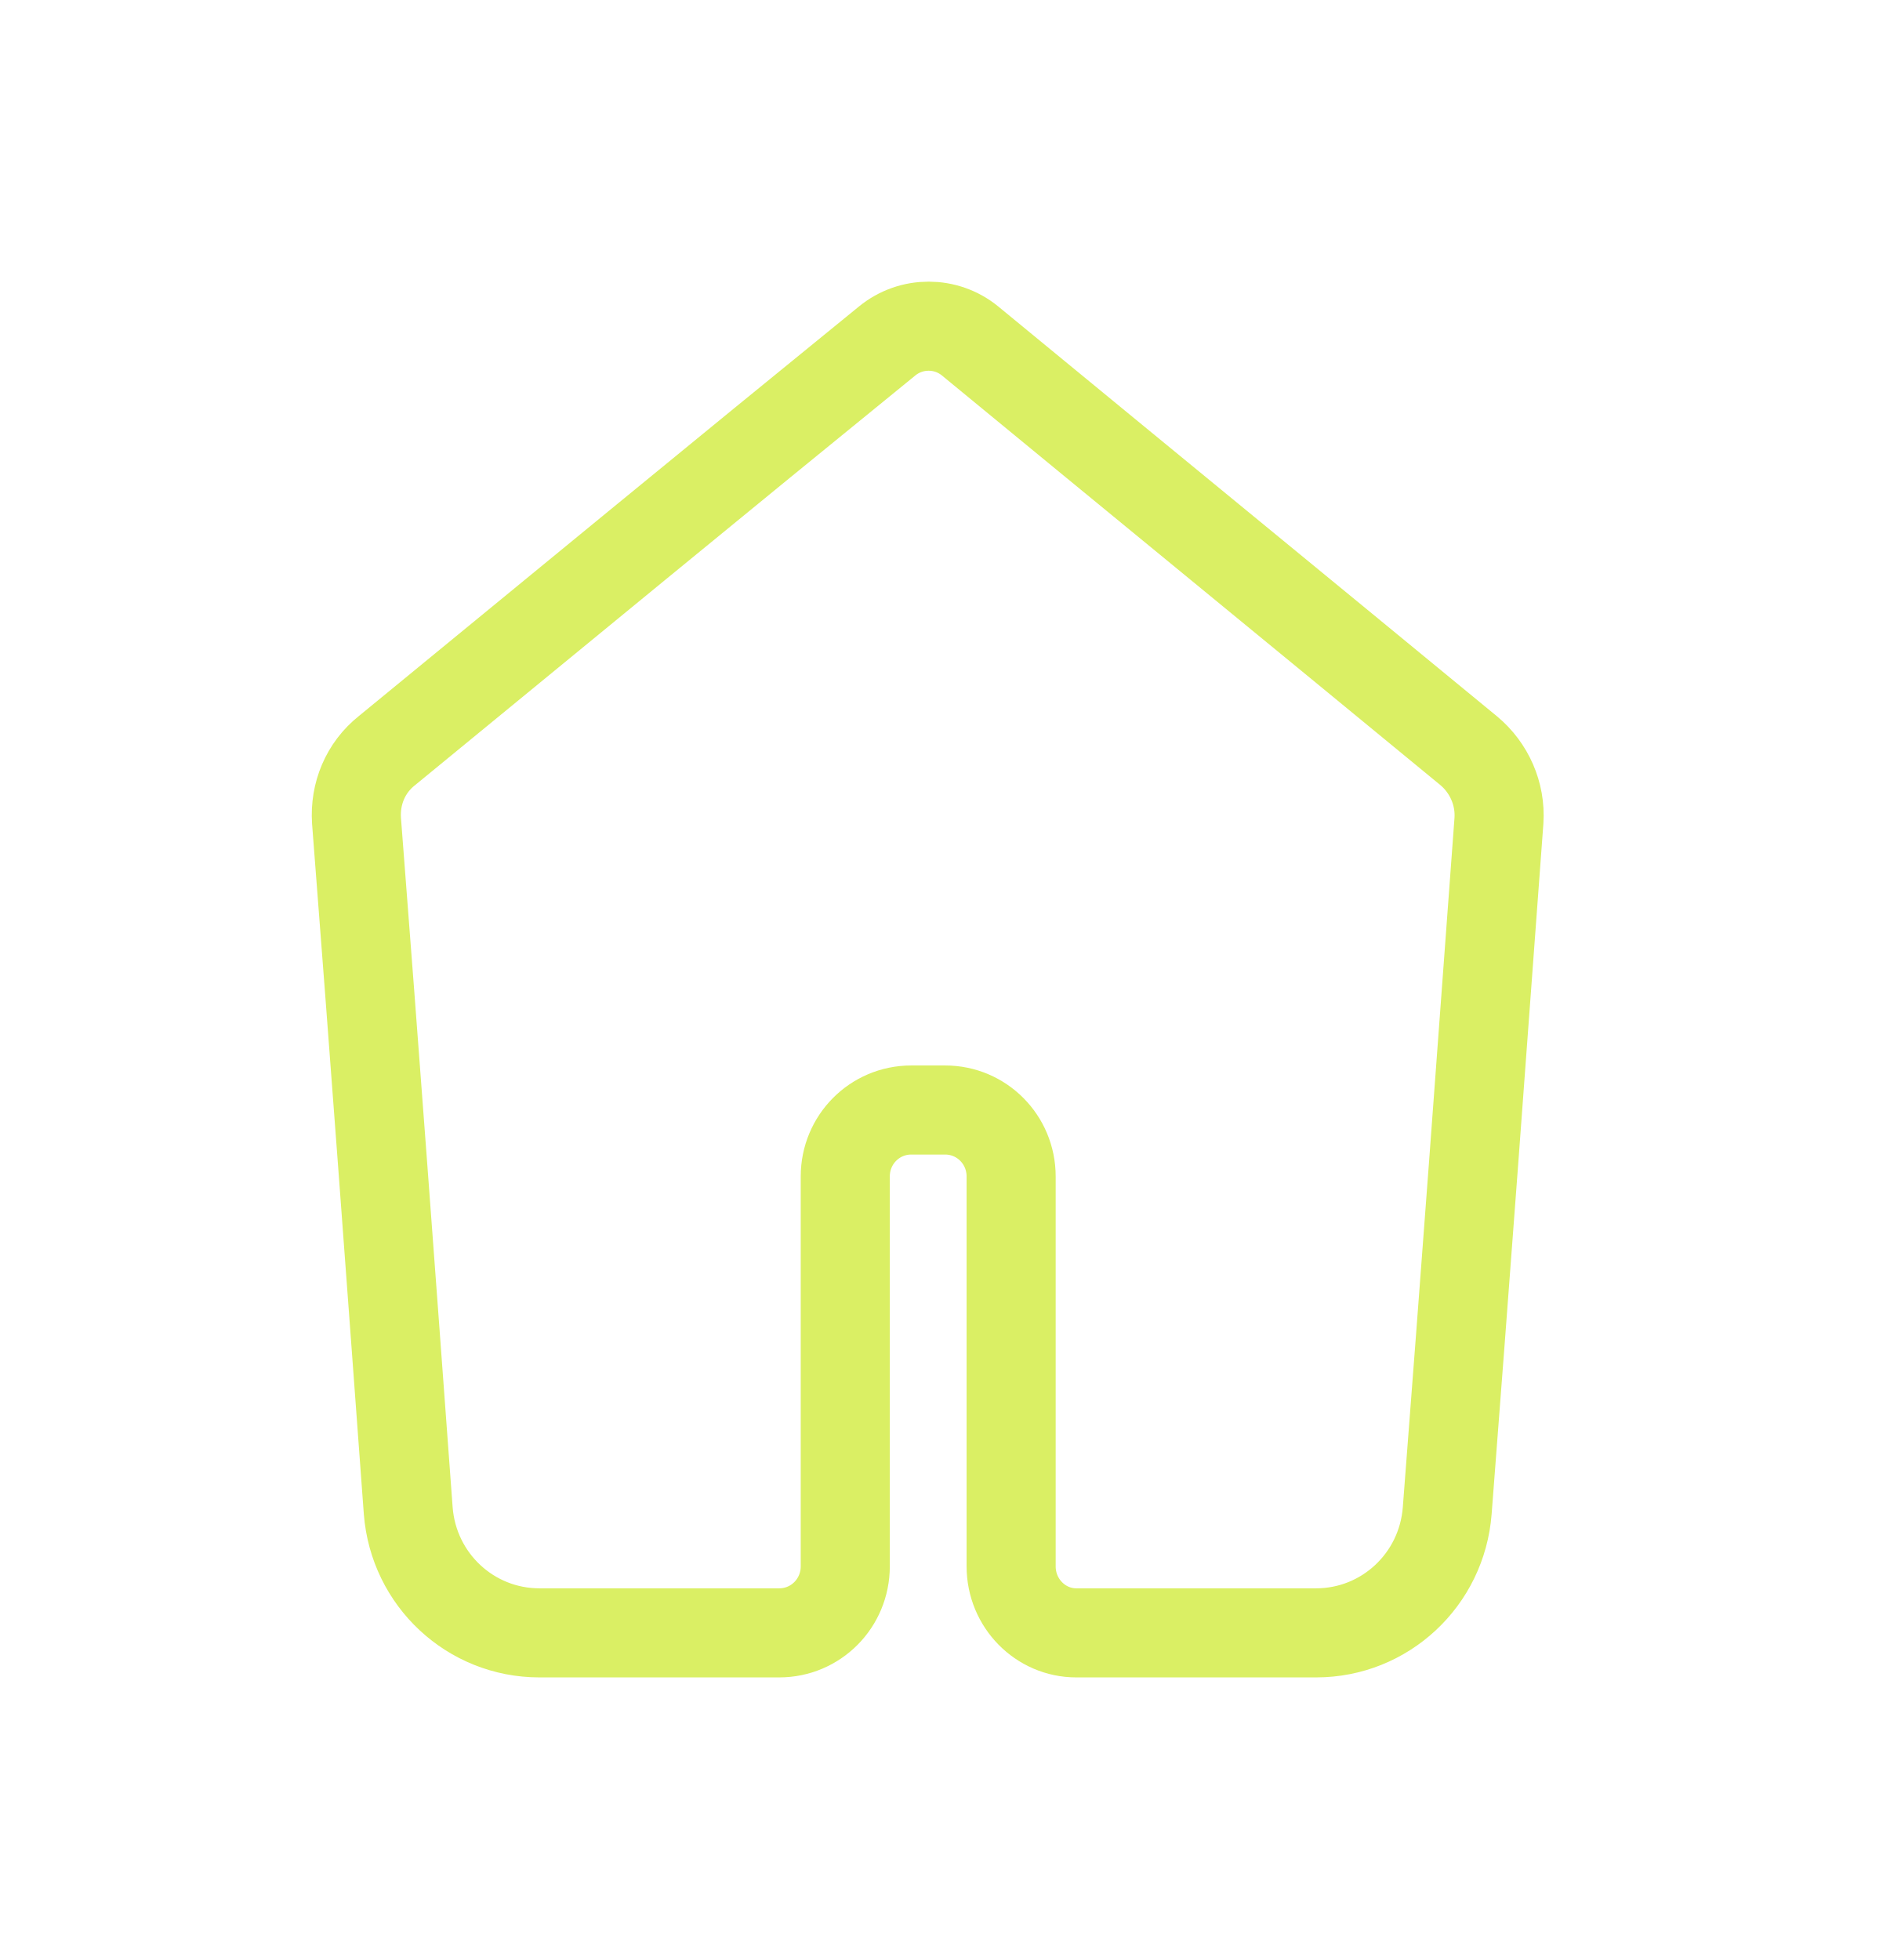
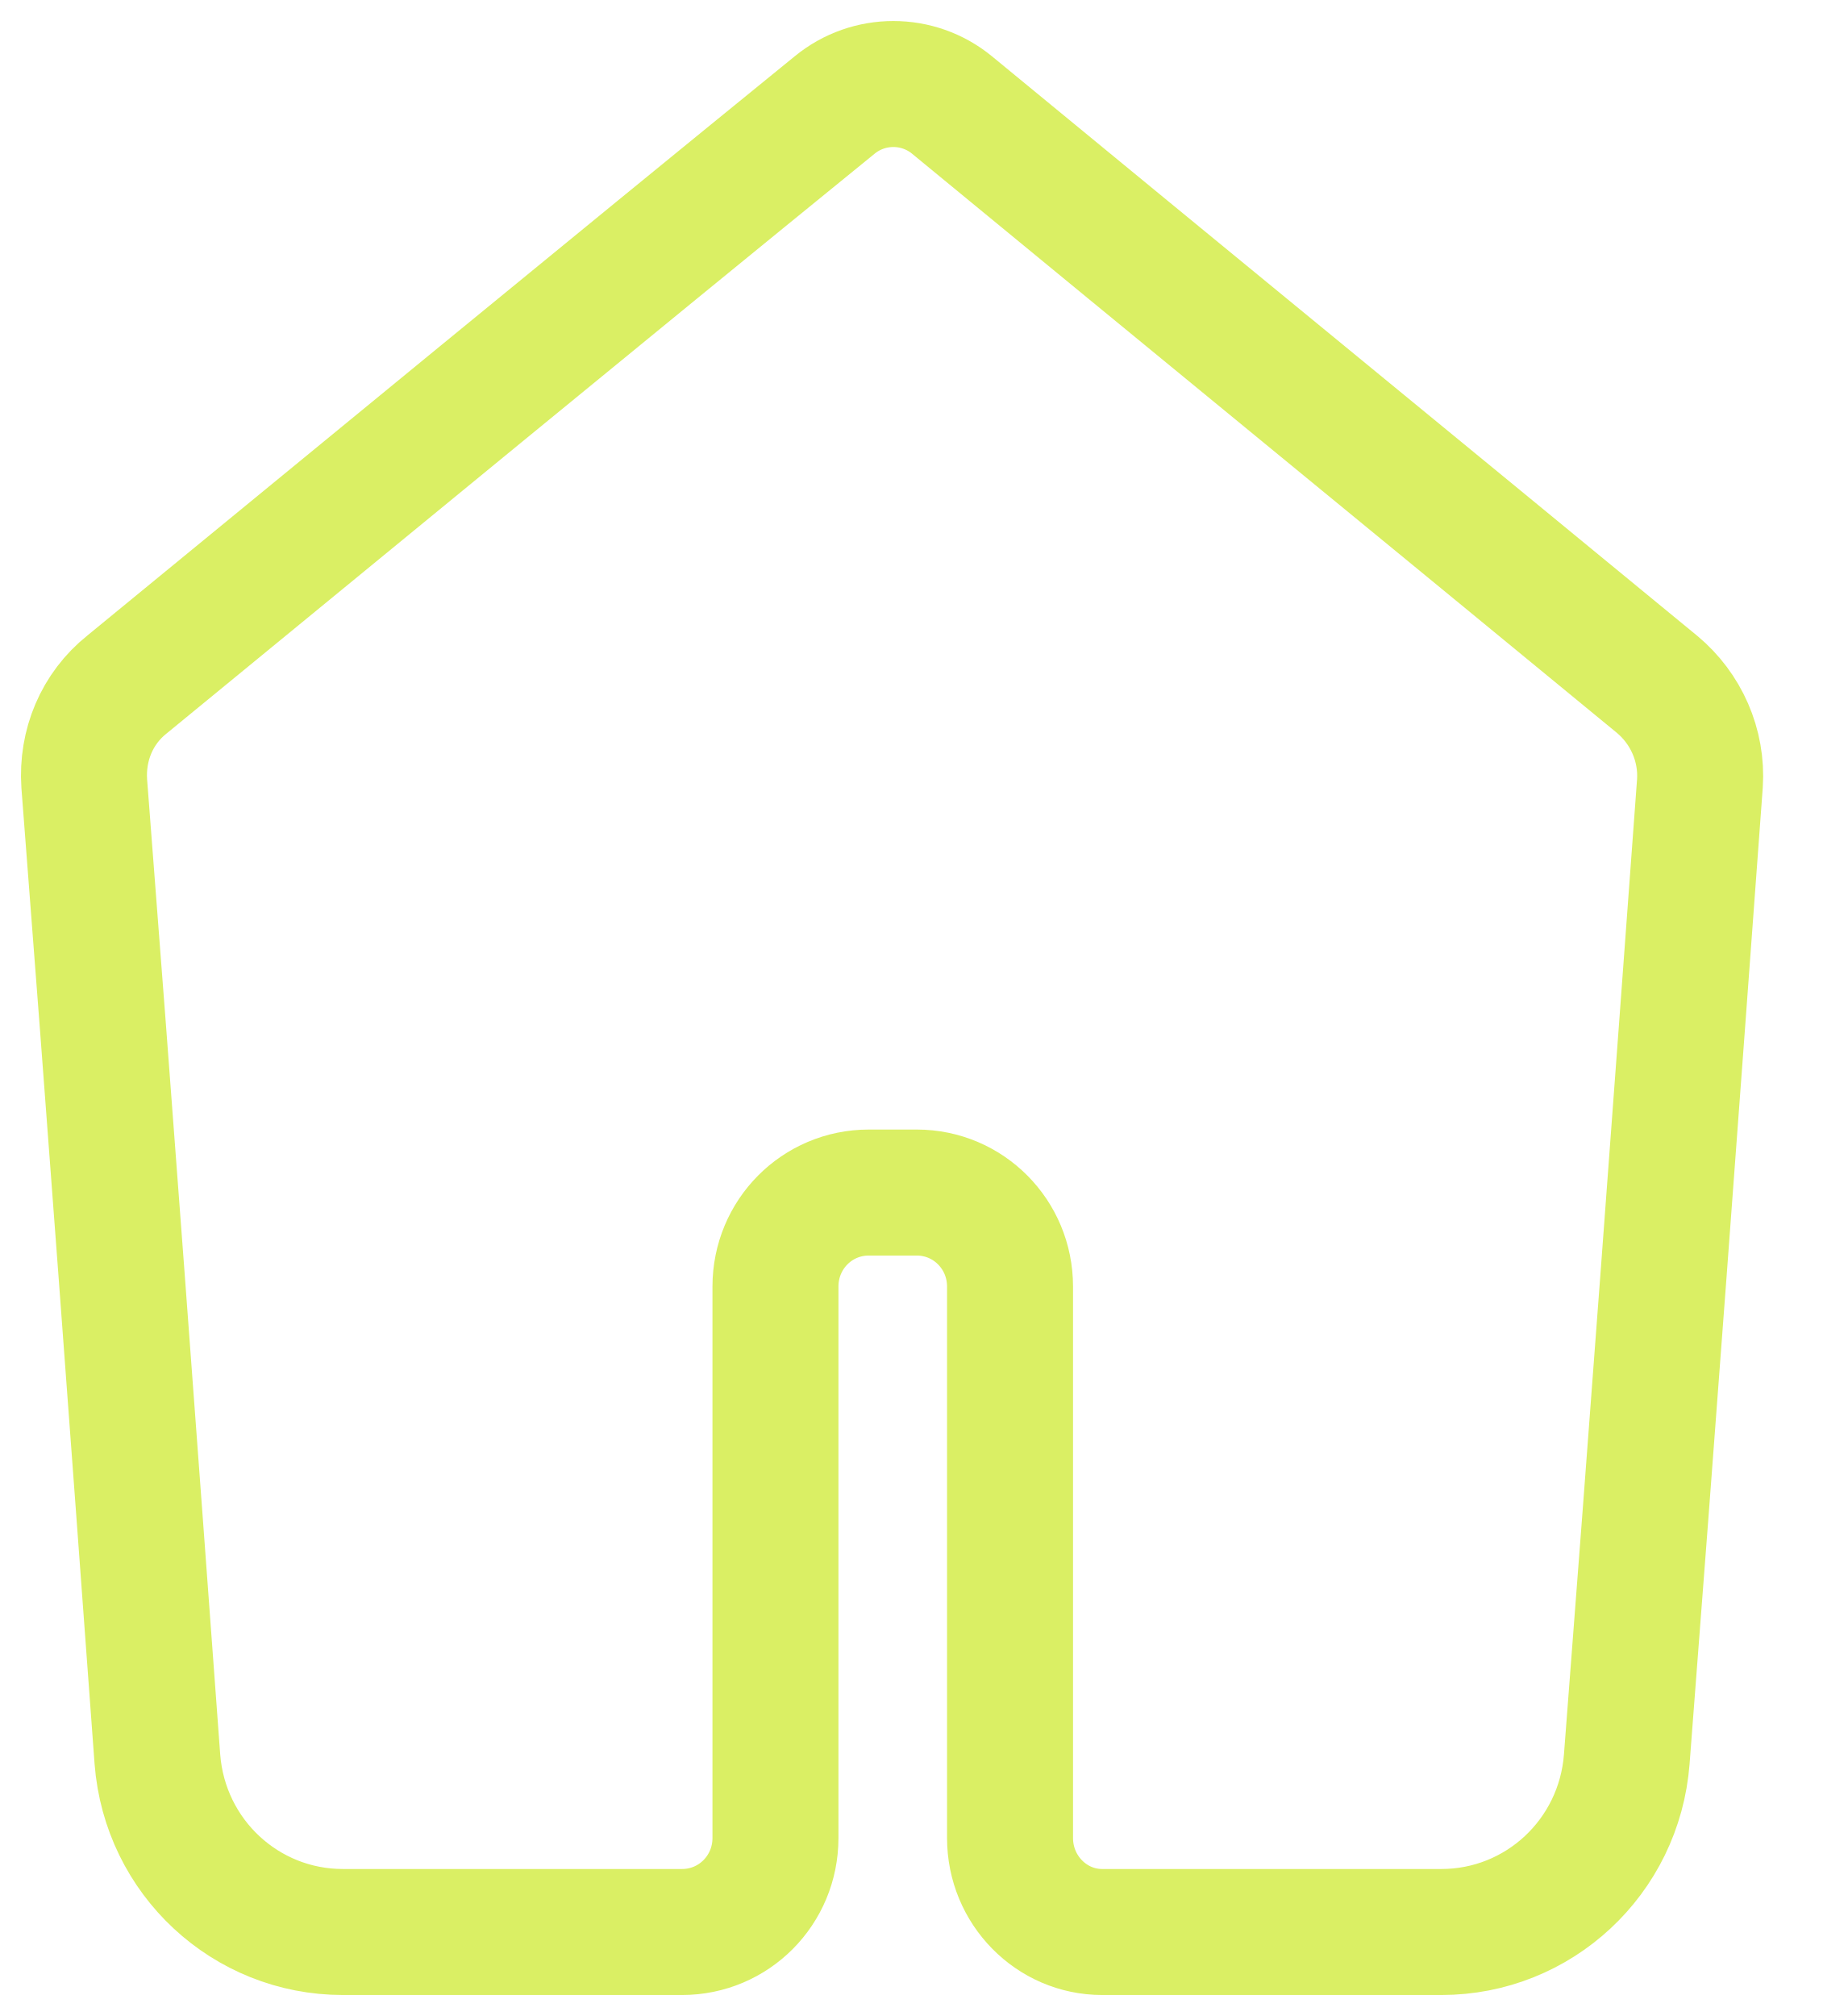
- <svg xmlns="http://www.w3.org/2000/svg" width="32" height="33" viewBox="0 0 32 33" fill="none">
-   <path d="M17.026 26.372C17.026 24.179 17.026 22.001 17.026 19.808C17.026 19.188 16.53 18.689 15.915 18.689C15.824 18.689 15.719 18.689 15.629 18.689C15.539 18.689 15.434 18.689 15.344 18.689C14.728 18.689 14.233 19.188 14.233 19.808C14.233 22.001 14.233 24.179 14.233 26.372C14.233 26.993 13.737 27.492 13.121 27.492C11.77 27.492 10.433 27.492 9.082 27.492C7.925 27.492 6.964 26.599 6.874 25.435C6.589 21.562 6.304 17.69 6.003 13.818C5.973 13.364 6.153 12.926 6.514 12.639C9.337 10.324 12.13 8.025 14.938 5.741C15.344 5.409 15.93 5.409 16.335 5.741C19.128 8.04 21.936 10.339 24.73 12.639C25.075 12.926 25.27 13.364 25.24 13.818C24.955 17.69 24.669 21.562 24.369 25.435C24.279 26.599 23.318 27.492 22.162 27.492C20.81 27.492 19.474 27.492 18.122 27.492C17.521 27.492 17.026 26.993 17.026 26.372Z" stroke="#DAEF64" stroke-width="1.5" stroke-linecap="round" stroke-linejoin="round" />
+ <svg xmlns="http://www.w3.org/2000/svg" width="22" height="24" viewBox="0 0 22 24" fill="none">
+   <path d="M12.026 21.881C12.026 19.688 12.026 17.509 12.026 15.316C12.026 14.696 11.53 14.197 10.915 14.197C10.824 14.197 10.719 14.197 10.629 14.197C10.539 14.197 10.434 14.197 10.344 14.197C9.728 14.197 9.233 14.696 9.233 15.316C9.233 17.509 9.233 19.688 9.233 21.881C9.233 22.501 8.737 23 8.121 23C6.77 23 5.433 23 4.082 23C2.925 23 1.964 22.108 1.874 20.943C1.589 17.071 1.304 13.199 1.003 9.327C0.973 8.873 1.153 8.434 1.514 8.147C4.337 5.833 7.13 3.534 9.938 1.25C10.344 0.917 10.93 0.917 11.335 1.25C14.128 3.549 16.936 5.848 19.73 8.147C20.075 8.434 20.27 8.873 20.24 9.327C19.955 13.199 19.669 17.071 19.369 20.943C19.279 22.108 18.318 23 17.162 23C15.81 23 14.473 23 13.122 23C12.521 23 12.026 22.501 12.026 21.881Z" stroke="#DAEF64" stroke-width="1.5" stroke-linecap="round" stroke-linejoin="round" />
</svg>
